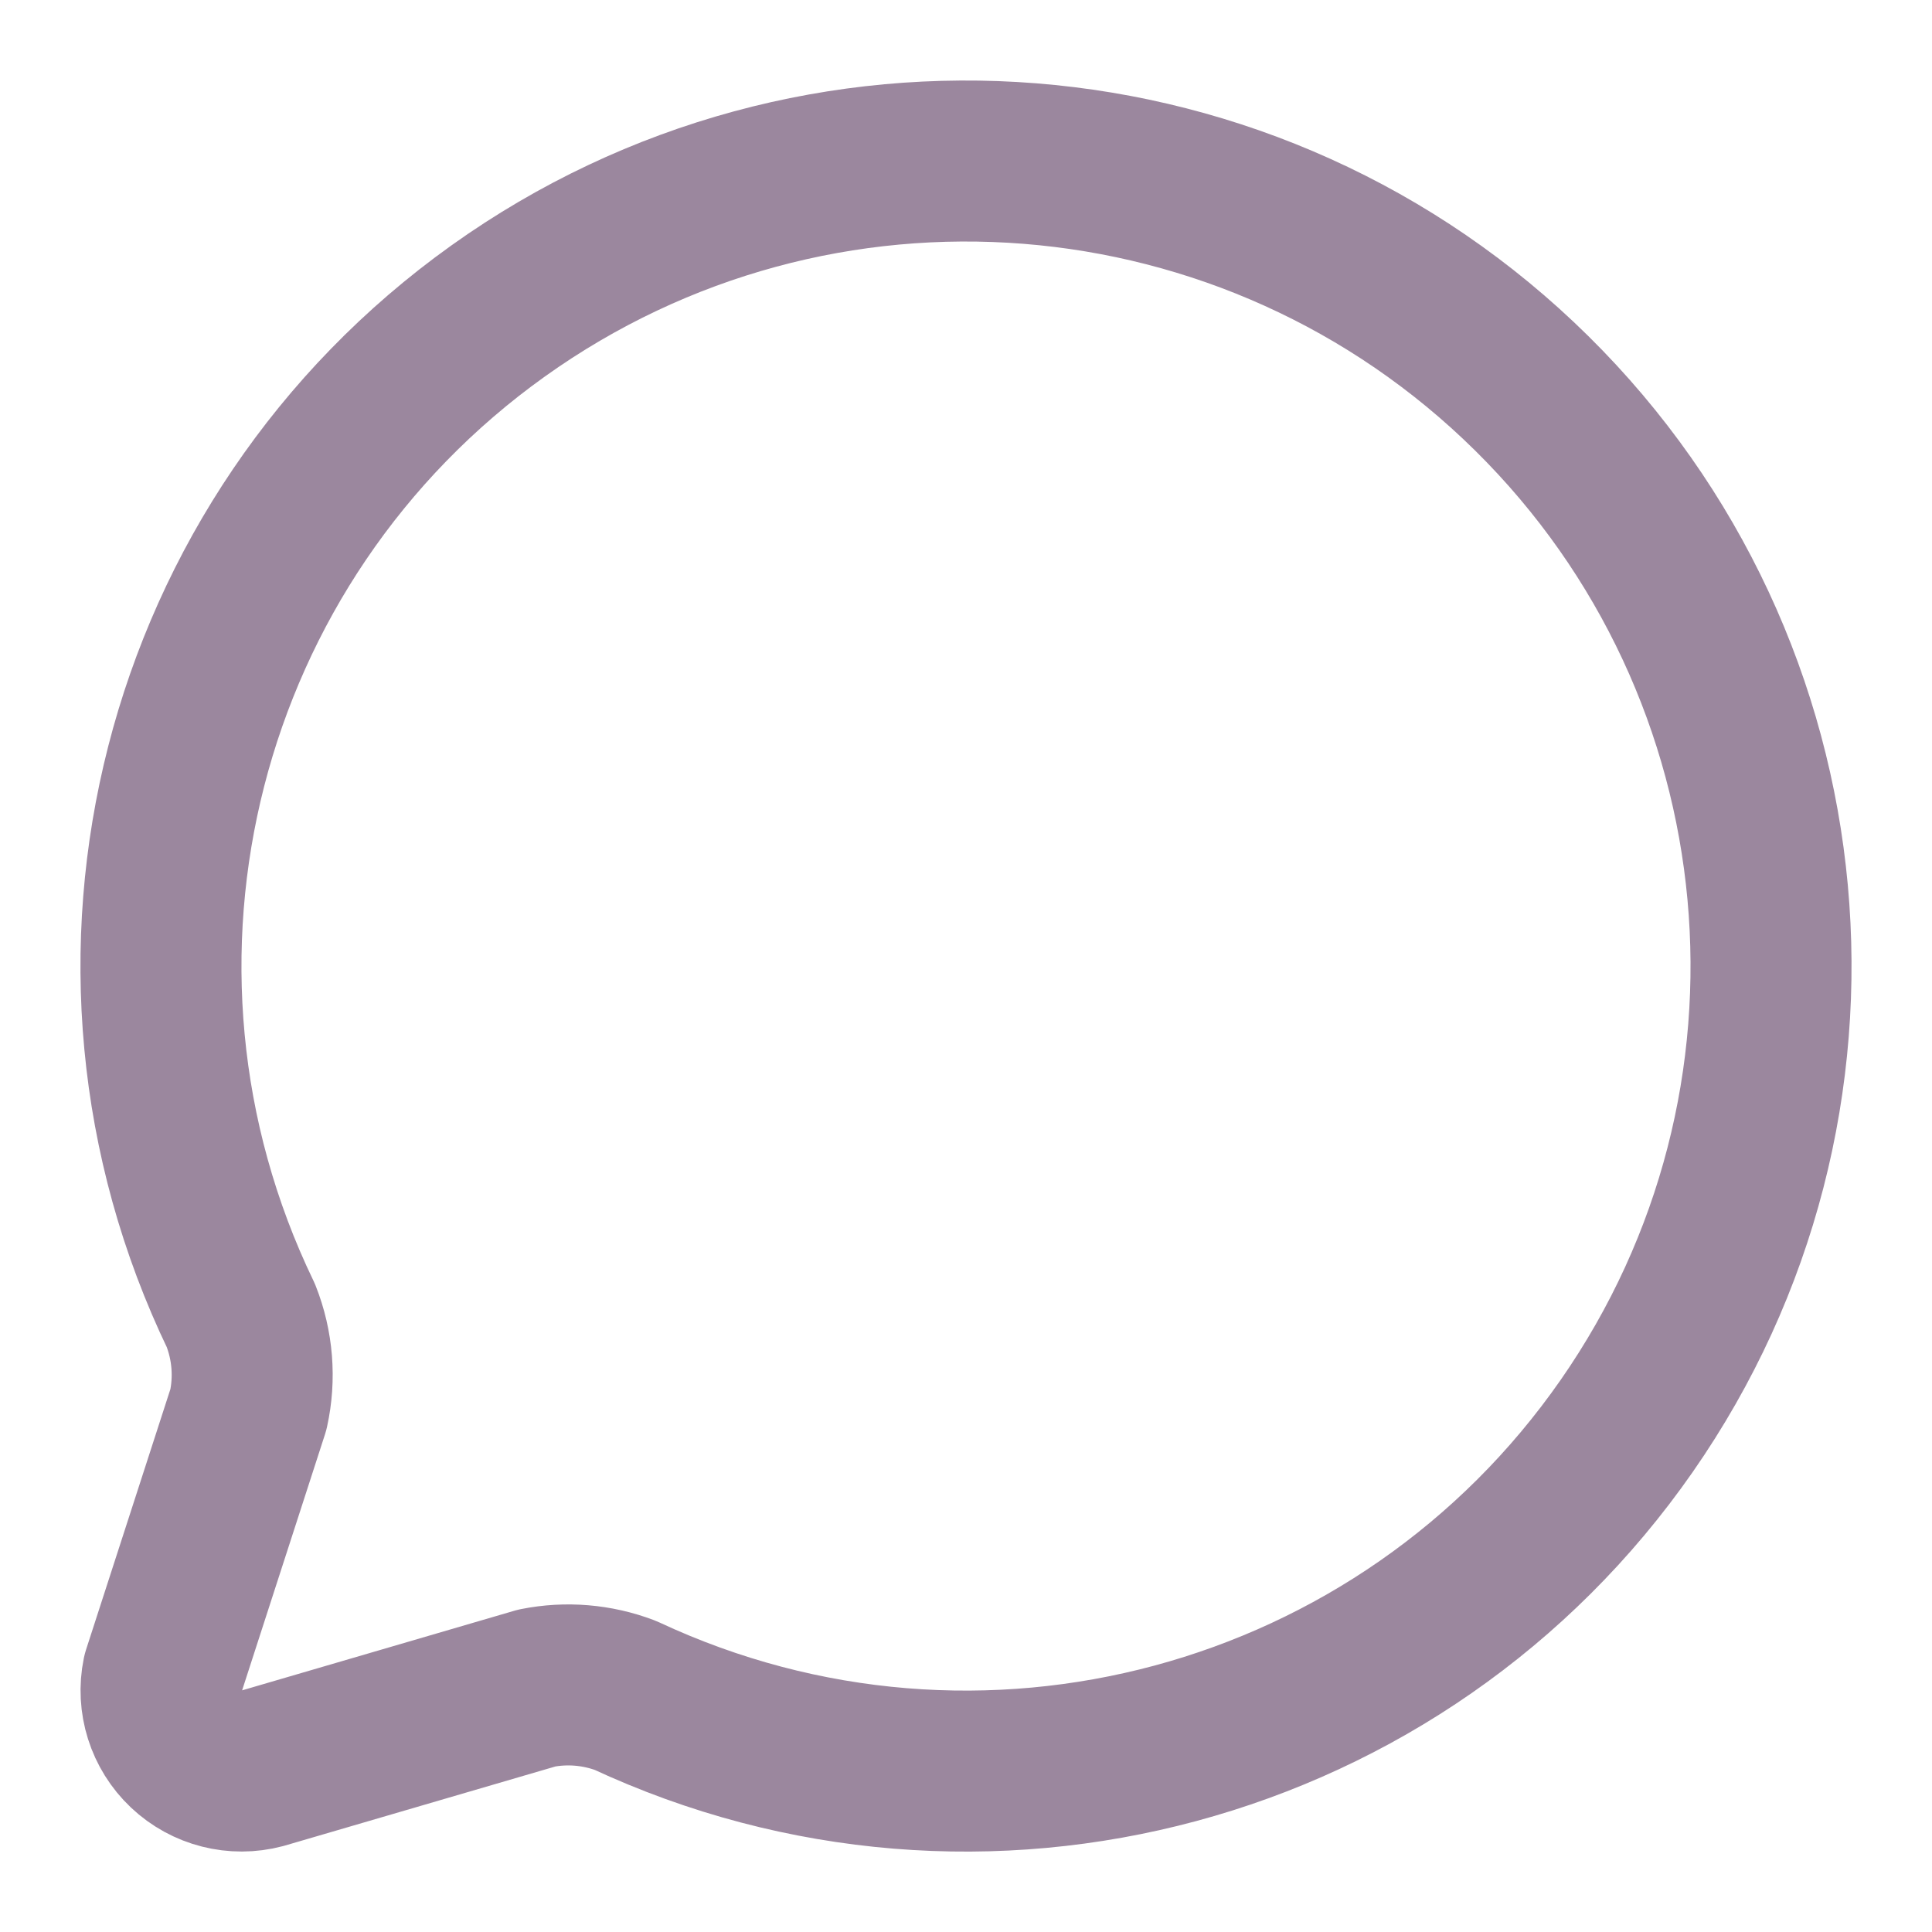
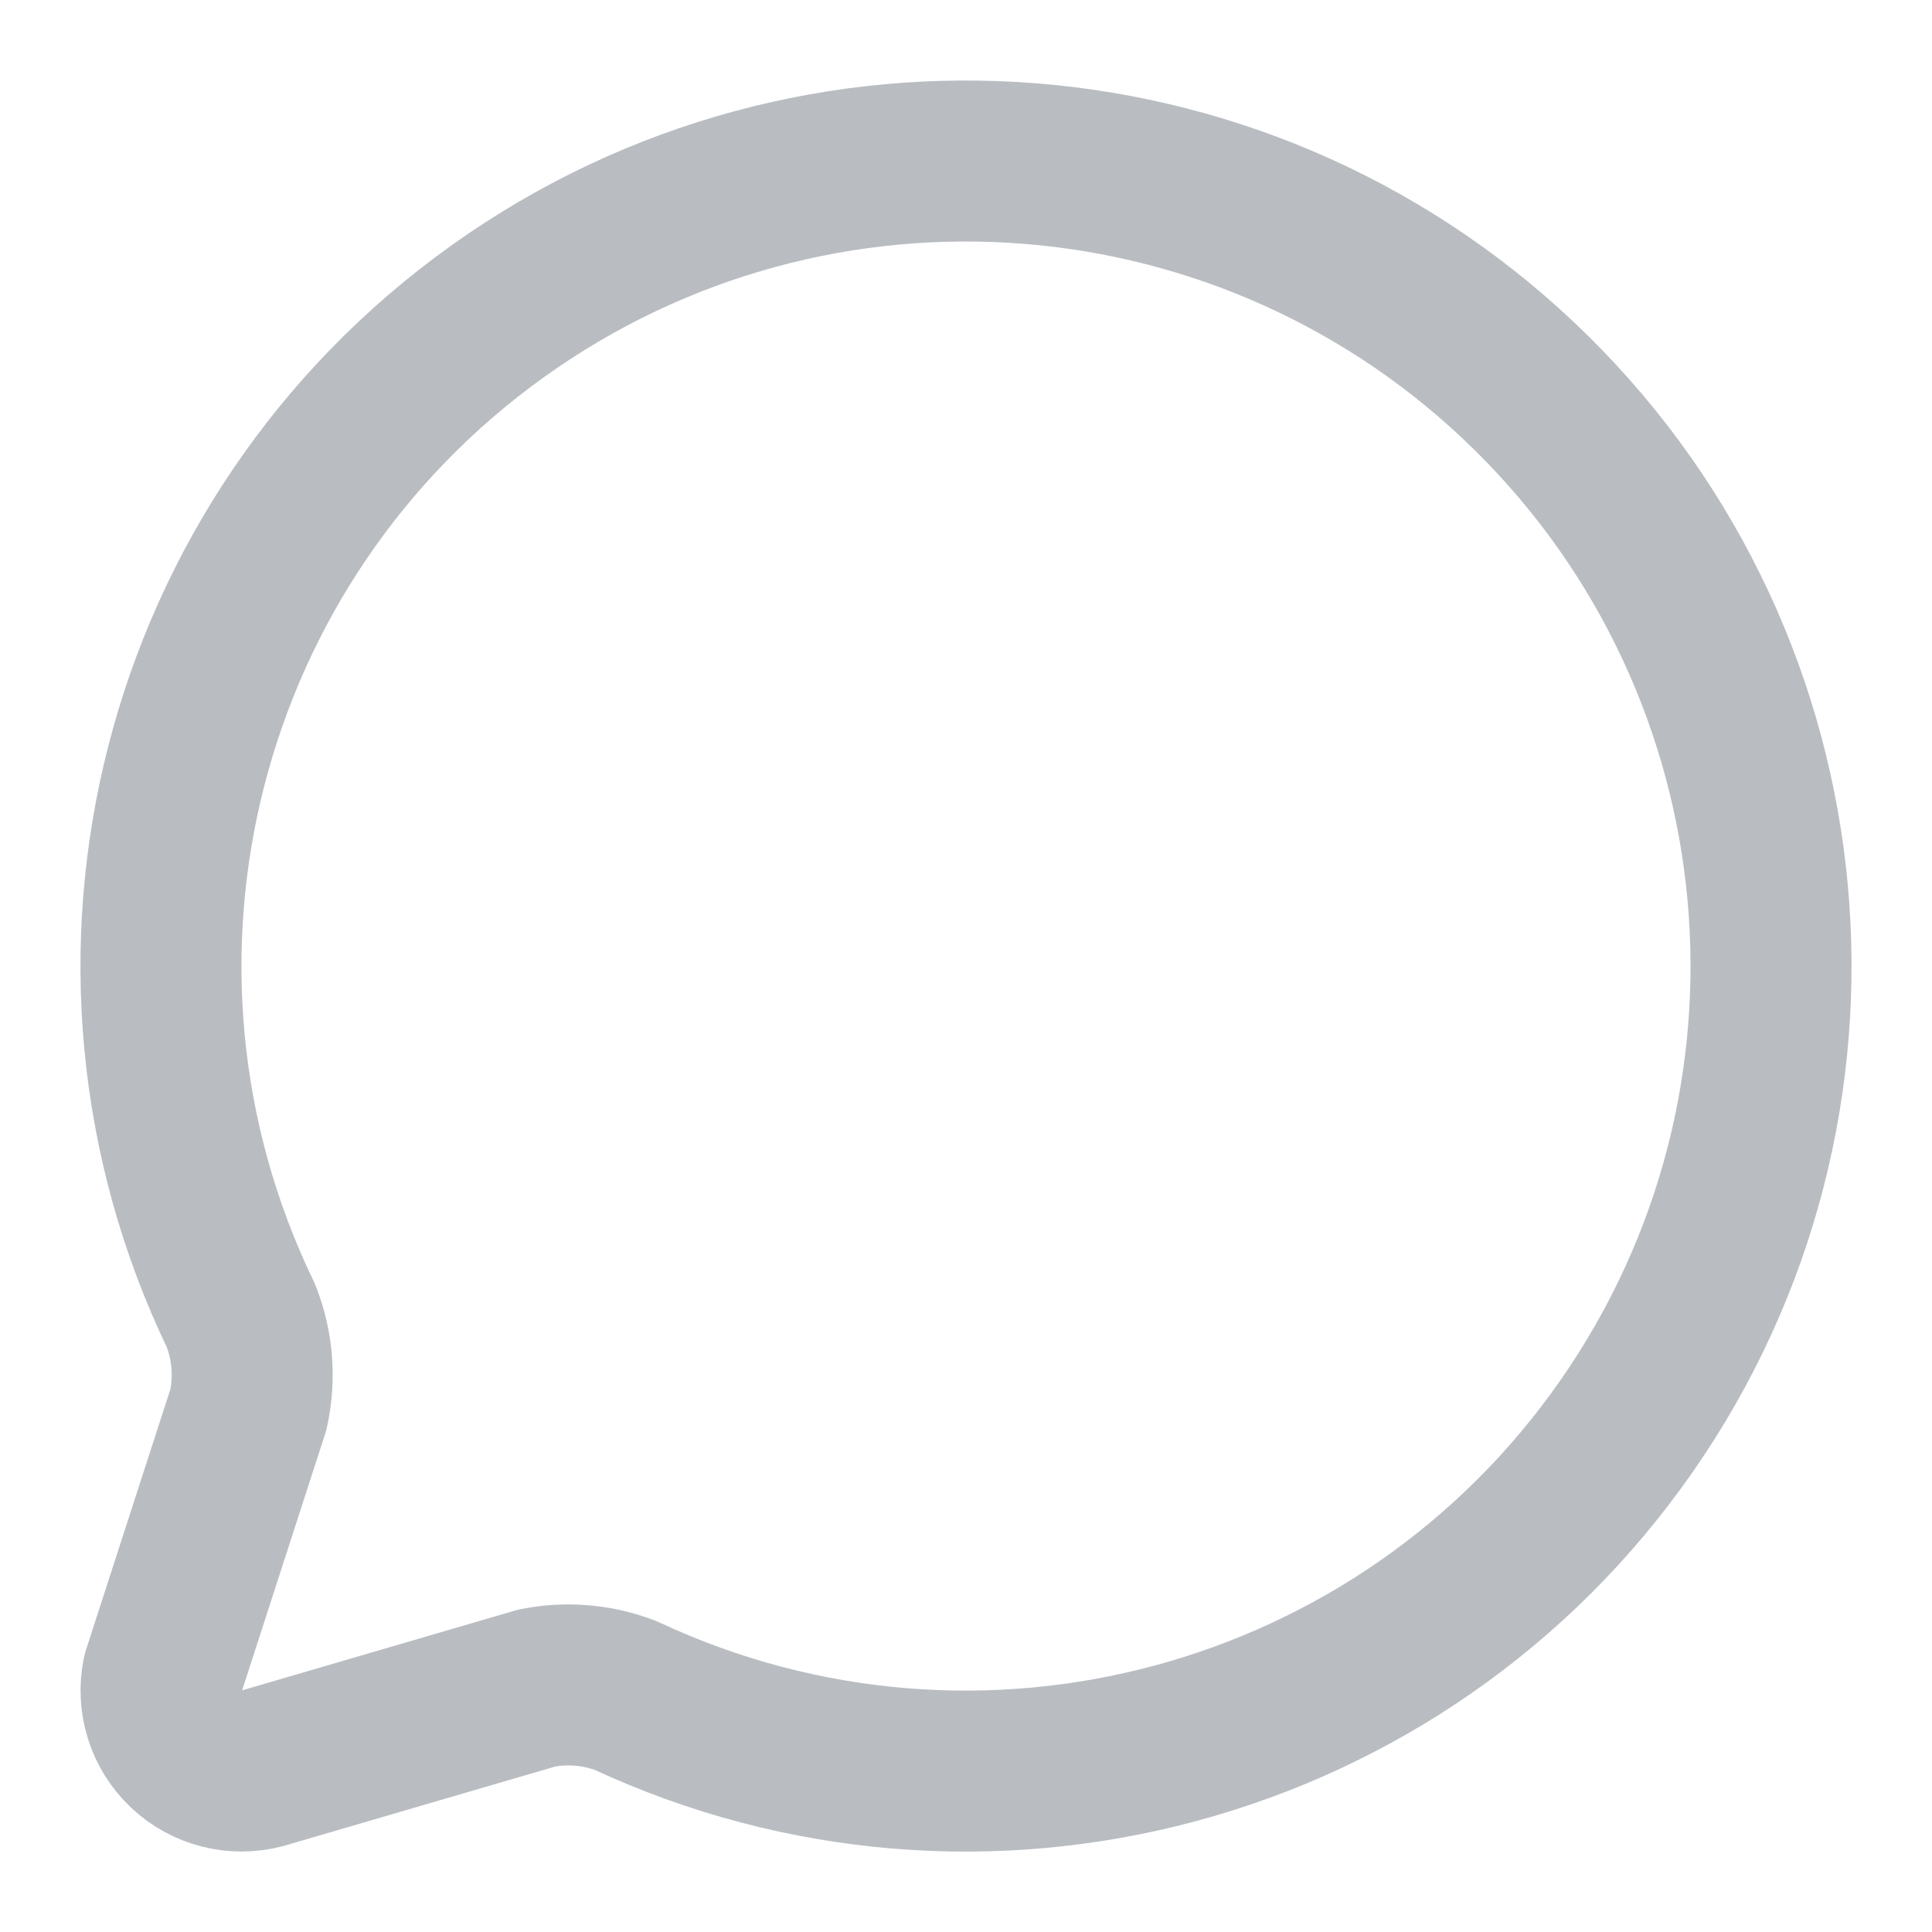
- <svg xmlns="http://www.w3.org/2000/svg" width="24" height="24" viewBox="0 0 24 24" fill="none" stroke="#9b879e" stroke-width="2" stroke-linecap="round" stroke-linejoin="round">
+ <svg xmlns="http://www.w3.org/2000/svg" width="24" height="24" viewBox="0 0 24 24" fill="none" stroke="#b9bdc2" stroke-width="2" stroke-linecap="round" stroke-linejoin="round">
  <path d="M2.992 16.342a2 2 0 0 1 .094 1.167l-1.065 3.29a1 1 0 0 0 1.236 1.168l3.413-.998a2 2 0 0 1 1.099.092 10 10 0 1 0-4.777-4.719" />
</svg>
